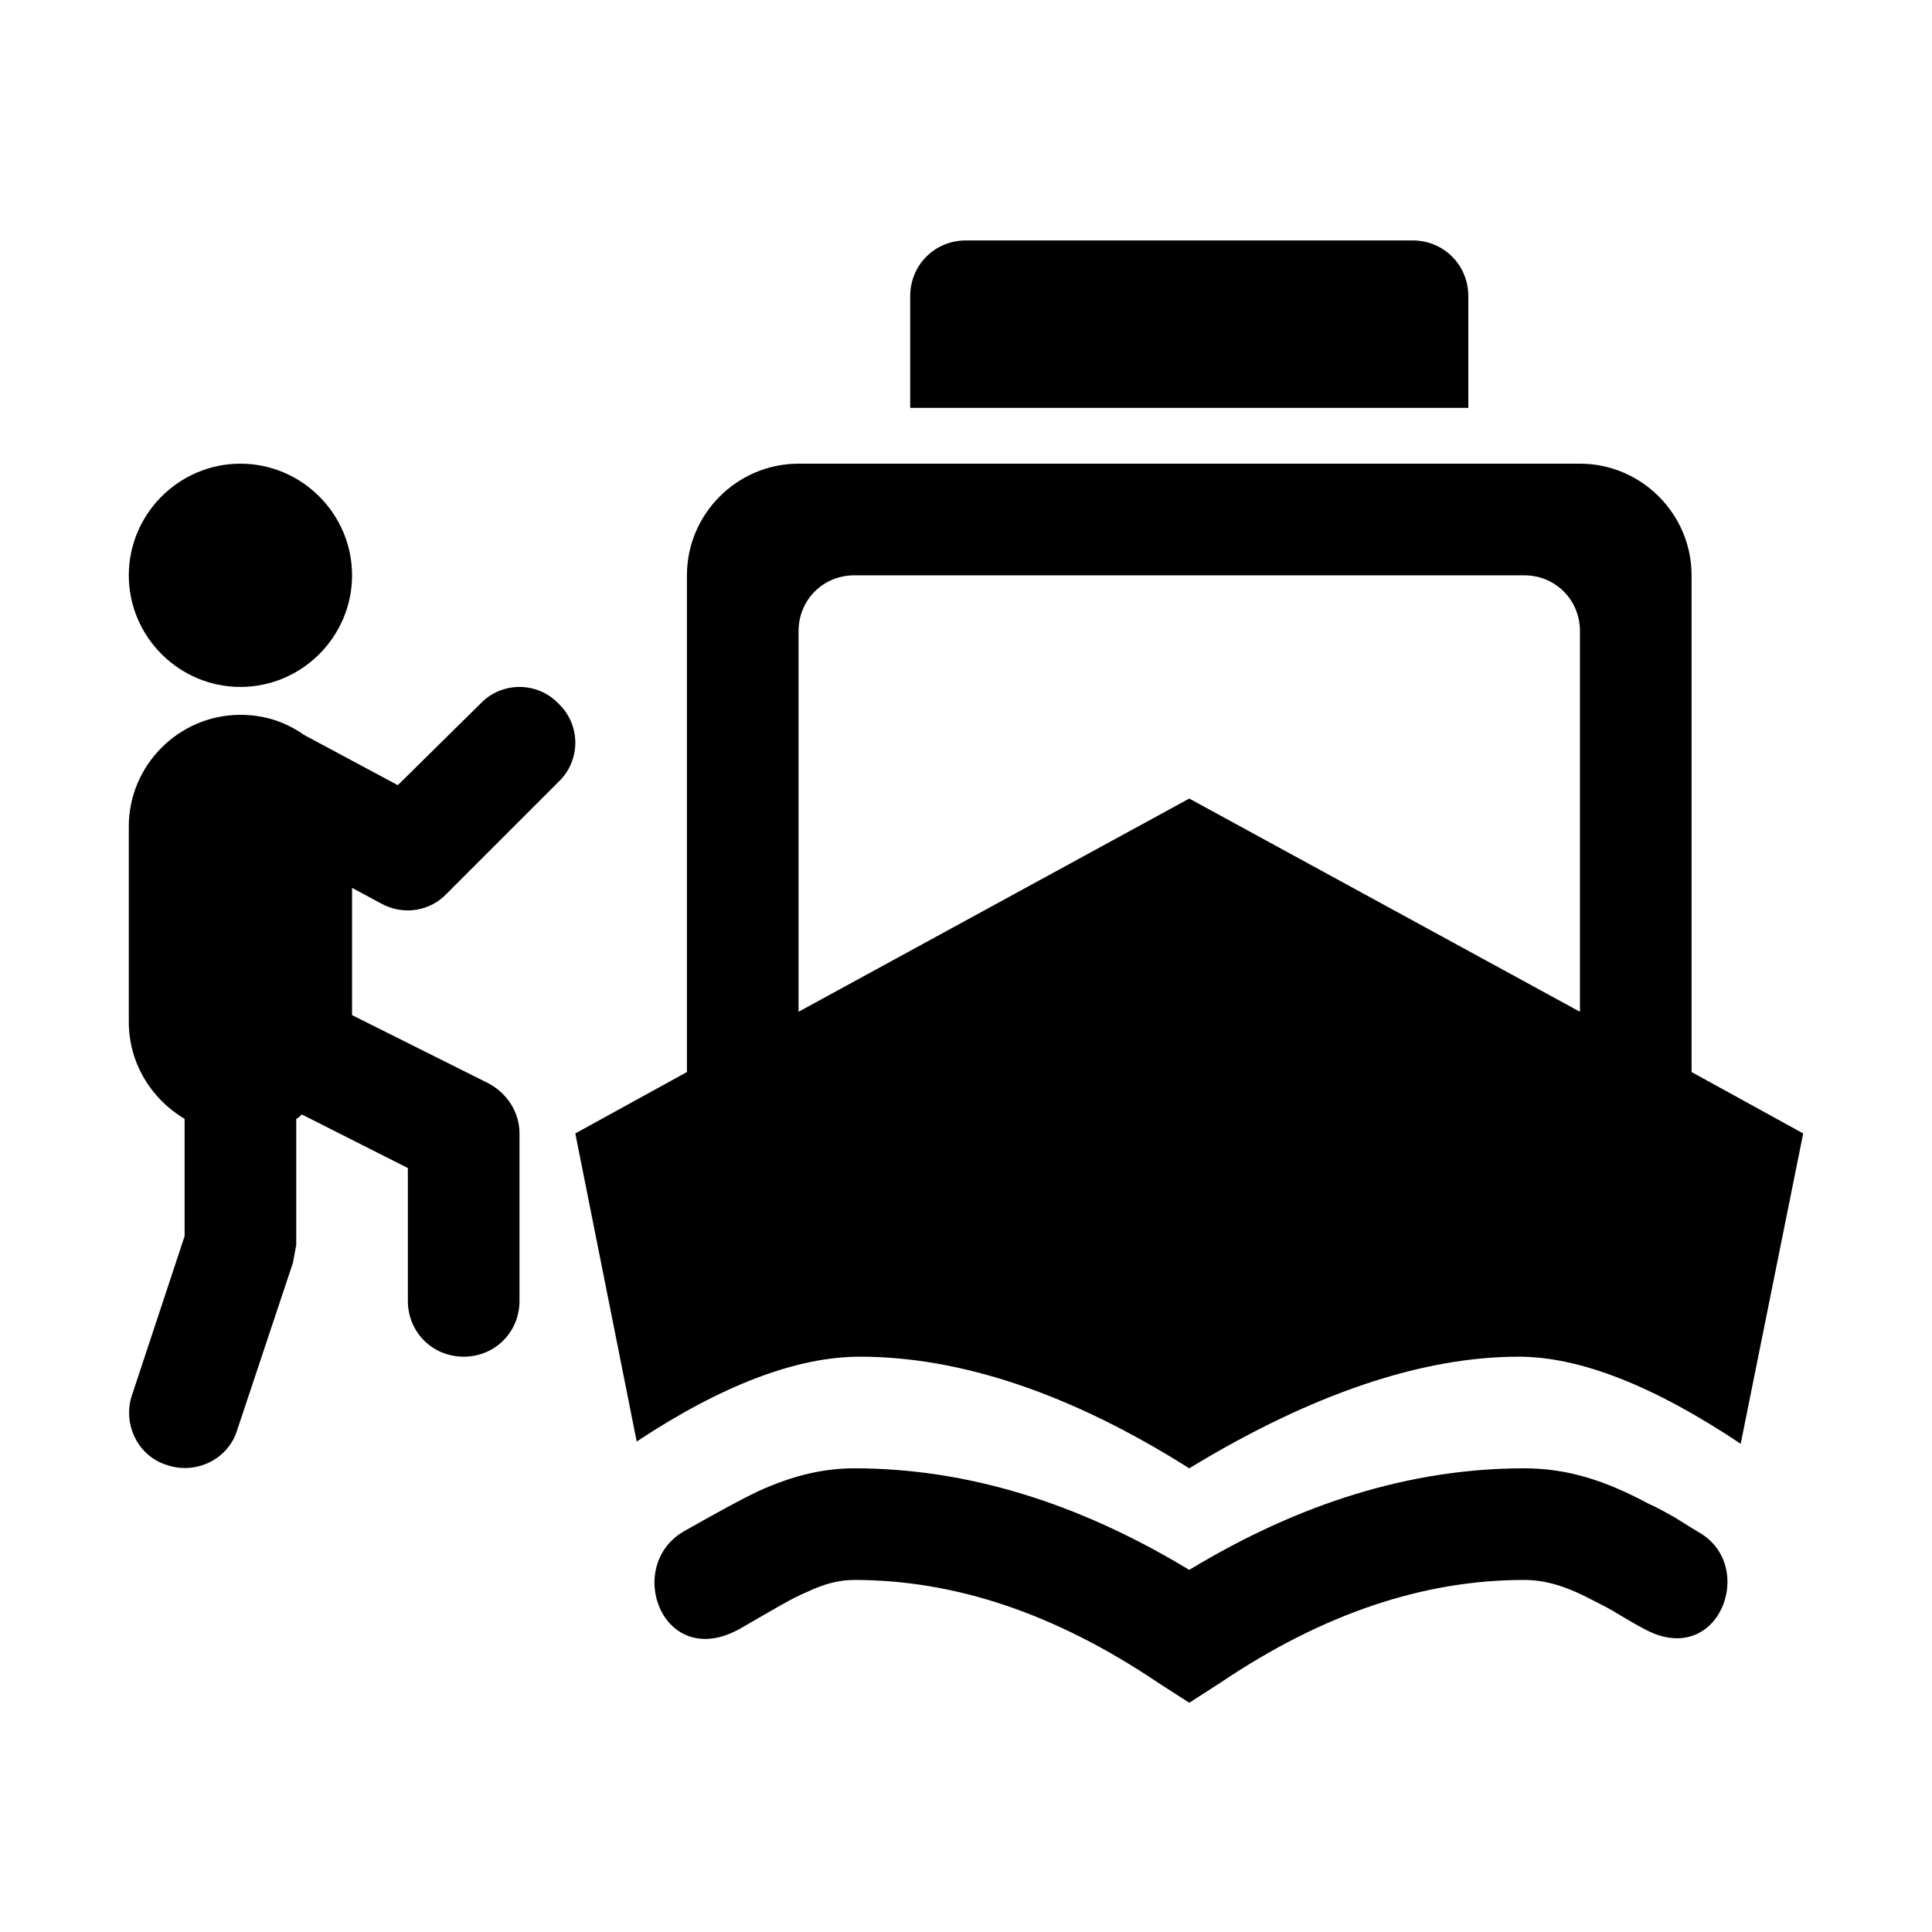
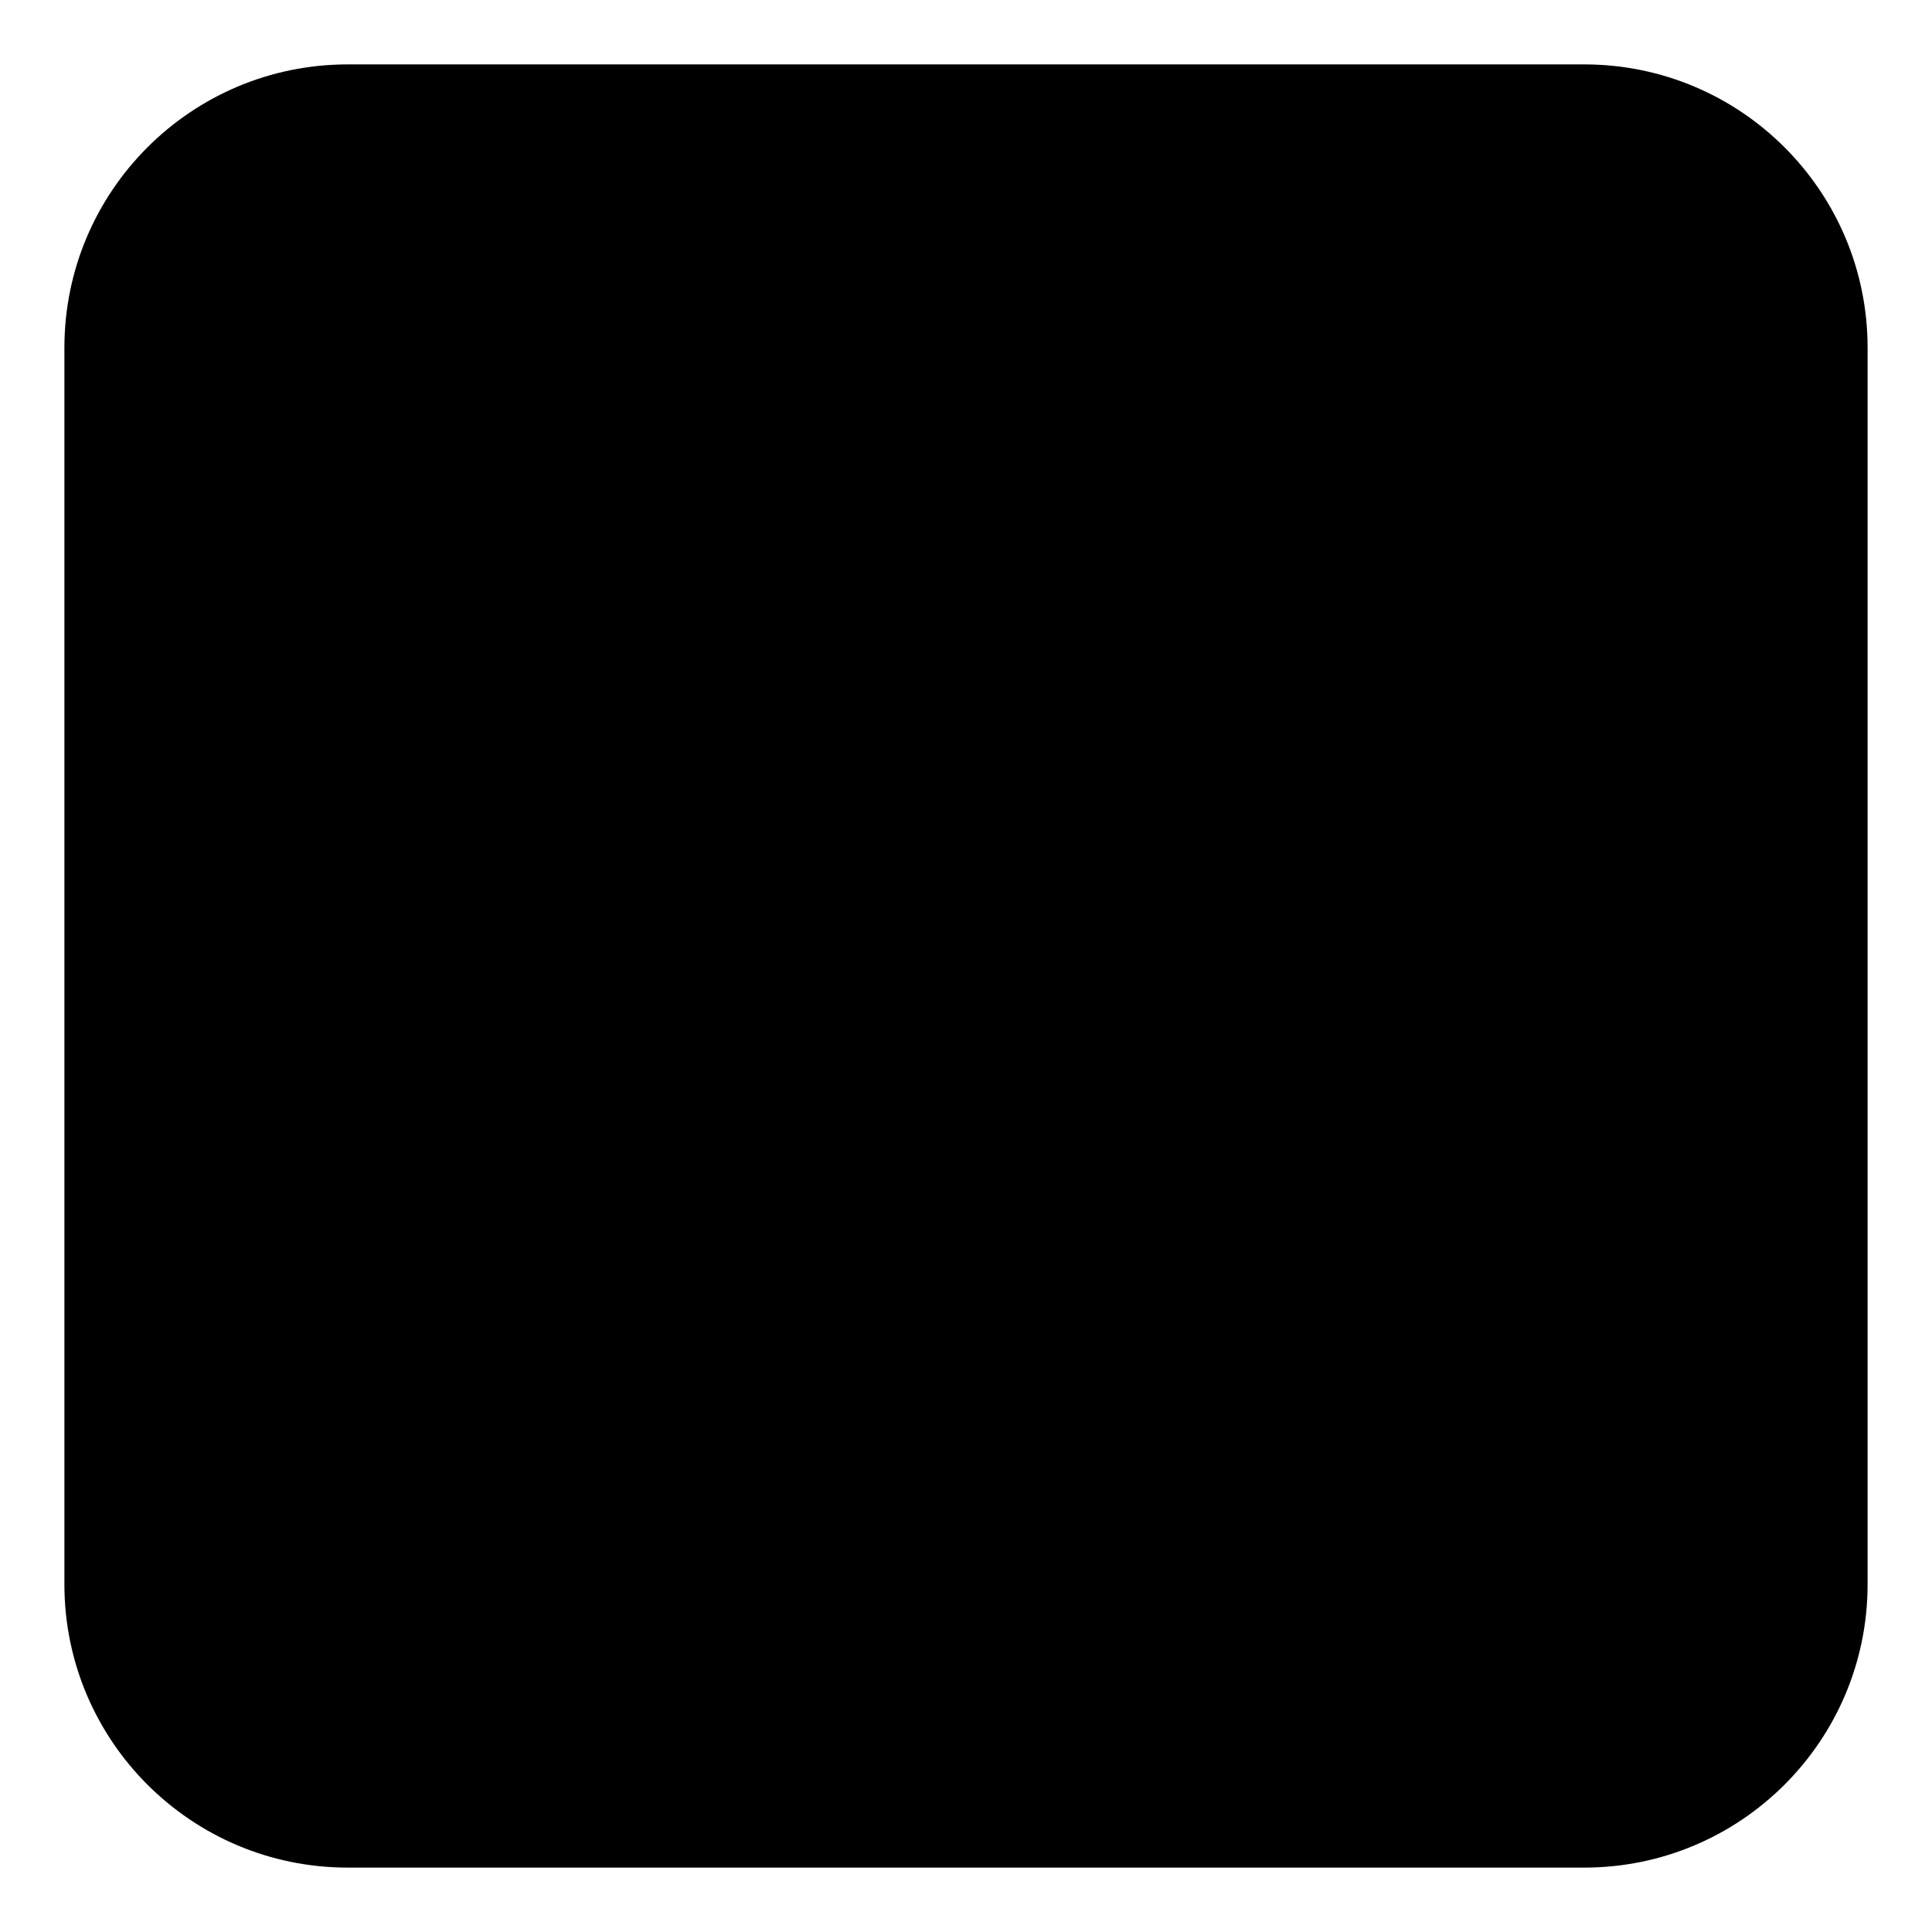
- <svg xmlns="http://www.w3.org/2000/svg" version="1.1" id="board-ferry-transparent" width="18" height="18" viewBox="0 0 15 15">
+ <svg xmlns="http://www.w3.org/2000/svg" version="1.1" id="board-ferry" width="18" height="18" viewBox="0 0 15 15">
+   <rect x="0.5" y="0.5" width="14" height="14" rx="2.2" ry="2.2" fill="#000000" />
+   <rect x="2" y="2" width="11" height="11" rx="1.6" ry="1.6" fill="#000000" />
  <g transform="translate(7.5 7.5) scale(0.866667) translate(-7.5 -7.5)">
-     <path fill="#000000" d="M4.55 11.76L4 9L5 8.45L5 4C5 3.45 5.45 3 6 3L13 3C13.55 3 14 3.45 14 4L14 8.45L15 9L14.44 11.78C13.66 11.26 13 11 12.45 11C11.59 11 10.6 11.33 9.5 12C8.44 11.33 7.45 11 6.55 11C5.99 11 5.32 11.25 4.55 11.76ZM13 7.91L13 4.5C13 4.22 12.78 4 12.5 4L6.5 4C6.22 4 6 4.22 6 4.5L6 7.91L9.5 6L13 7.91ZM7.5 1L11.5 1C11.78 1 12 1.22 12 1.5L12 2.5L7 2.5L7 1.5C7 1.22 7.22 1 7.5 1ZM12.5 12C12.89 12 13.23 12.11 13.62 12.32C13.69 12.35 13.76 12.39 13.85 12.44C13.96 12.51 14.01 12.54 14.06 12.57C14.6 12.87 14.24 13.82 13.56 13.43C13.52 13.41 13.45 13.37 13.35 13.31C13.27 13.26 13.21 13.23 13.15 13.2C12.89 13.06 12.7 13 12.5 13C11.6 13 10.7 13.3 9.78 13.92L9.5 14.1L9.22 13.92C8.3 13.3 7.4 13 6.5 13C6.37 13 6.24 13.03 6.07 13.11C5.93 13.17 5.8 13.25 5.47 13.44C4.78 13.82 4.43 12.87 4.98 12.56C5.3 12.38 5.48 12.28 5.65 12.2C5.94 12.07 6.21 12 6.5 12C7.51 12 8.51 12.31 9.5 12.91C10.49 12.31 11.49 12 12.5 12ZM1.5 8.87L1.5 10L1.47 10.16L0.97 11.66C0.89 11.92 0.6 12.06 0.34 11.97C0.08 11.89 -0.06 11.6 0.03 11.34L0.5 9.92L0.5 8.87C0.2 8.69 0 8.37 0 8L0 6.25C0 5.7 0.45 5.25 1 5.25C1.21 5.25 1.4 5.31 1.57 5.43L2.41 5.88L3.15 5.15C3.34 4.95 3.66 4.95 3.85 5.15C4.05 5.34 4.05 5.66 3.85 5.85L2.85 6.85C2.7 7.01 2.46 7.05 2.26 6.94L2 6.8L2 7.94L3.22 8.55C3.39 8.64 3.5 8.81 3.5 9L3.5 10.5C3.5 10.78 3.28 11 3 11C2.72 11 2.5 10.78 2.5 10.5L2.5 9.31L1.55 8.83C1.53 8.85 1.52 8.86 1.5 8.87ZM1 5C0.45 5 0 4.55 0 4C0 3.45 0.45 3 1 3C1.55 3 2 3.45 2 4C2 4.55 1.55 5 1 5Z" />
+     <path fill="transparent" d="M4.55 11.76L4 9L5 8.45L5 4C5 3.45 5.45 3 6 3L13 3C13.55 3 14 3.45 14 4L14 8.45L15 9L14.44 11.78C13.66 11.26 13 11 12.45 11C11.59 11 10.6 11.33 9.5 12C8.44 11.33 7.45 11 6.55 11C5.99 11 5.32 11.25 4.55 11.76ZM13 7.91L13 4.5C13 4.22 12.78 4 12.5 4L6.5 4C6.22 4 6 4.22 6 4.5L6 7.91L9.5 6L13 7.91ZM7.5 1L11.5 1C11.78 1 12 1.22 12 1.5L12 2.5L7 2.5L7 1.5C7 1.22 7.22 1 7.5 1ZM12.5 12C12.89 12 13.23 12.11 13.62 12.32C13.69 12.35 13.76 12.39 13.85 12.44C13.96 12.51 14.01 12.54 14.06 12.57C14.6 12.87 14.24 13.82 13.56 13.43C13.52 13.41 13.45 13.37 13.35 13.31C13.27 13.26 13.21 13.23 13.15 13.2C12.89 13.06 12.7 13 12.5 13C11.6 13 10.7 13.3 9.78 13.92L9.5 14.1L9.22 13.92C8.3 13.3 7.4 13 6.5 13C6.37 13 6.24 13.03 6.07 13.11C5.93 13.17 5.8 13.25 5.47 13.44C4.78 13.82 4.43 12.87 4.98 12.56C5.3 12.38 5.48 12.28 5.65 12.2C5.94 12.07 6.21 12 6.5 12C7.51 12 8.51 12.31 9.5 12.91C10.49 12.31 11.49 12 12.5 12ZM1.5 8.87L1.5 10L1.47 10.16L0.97 11.66C0.89 11.92 0.6 12.06 0.34 11.97C0.08 11.89 -0.06 11.6 0.03 11.34L0.5 9.92L0.5 8.87C0.2 8.69 0 8.37 0 8L0 6.25C0 5.7 0.45 5.25 1 5.25C1.21 5.25 1.4 5.31 1.57 5.43L2.41 5.88L3.15 5.15C3.34 4.95 3.66 4.95 3.85 5.15C4.05 5.34 4.05 5.66 3.85 5.85L2.85 6.85C2.7 7.01 2.46 7.05 2.26 6.94L2 6.8L2 7.94L3.22 8.55C3.39 8.64 3.5 8.81 3.5 9L3.5 10.5C3.5 10.78 3.28 11 3 11C2.72 11 2.5 10.78 2.5 10.5L2.5 9.31L1.55 8.83C1.53 8.85 1.52 8.86 1.5 8.87ZM1 5C0.45 5 0 4.55 0 4C0 3.45 0.45 3 1 3C1.55 3 2 3.45 2 4C2 4.55 1.55 5 1 5Z" />
  </g>
</svg>
